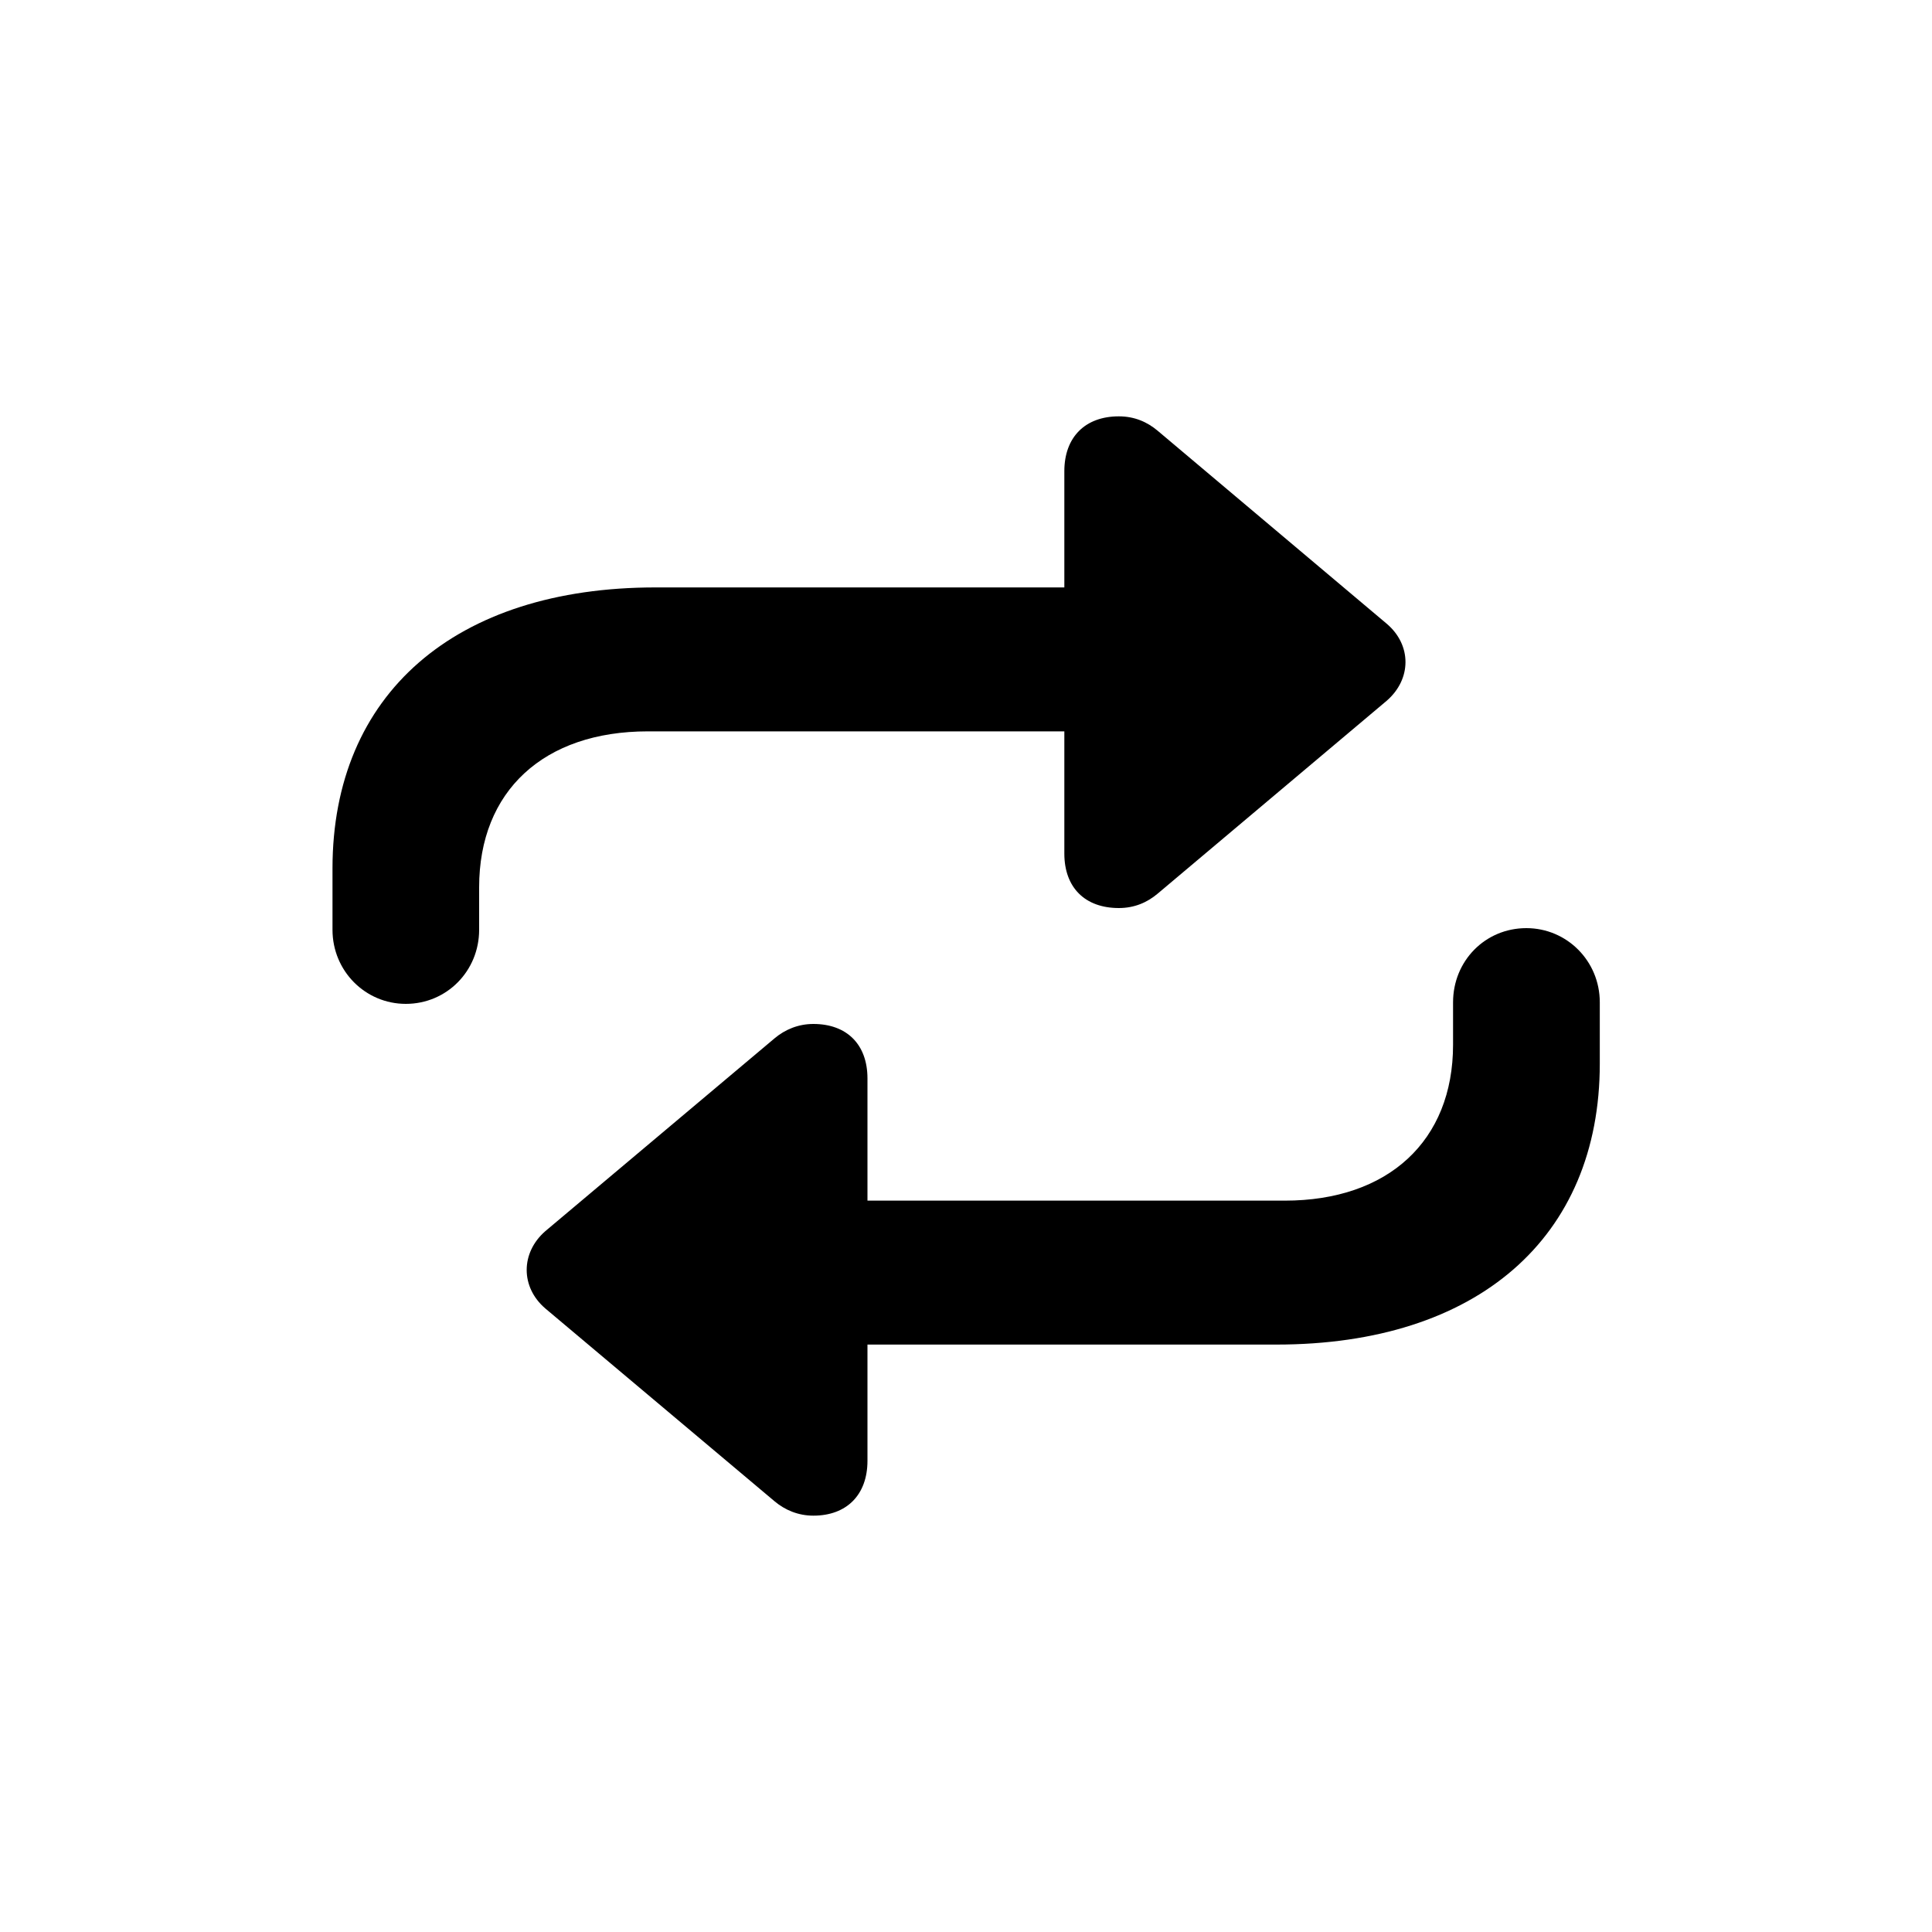
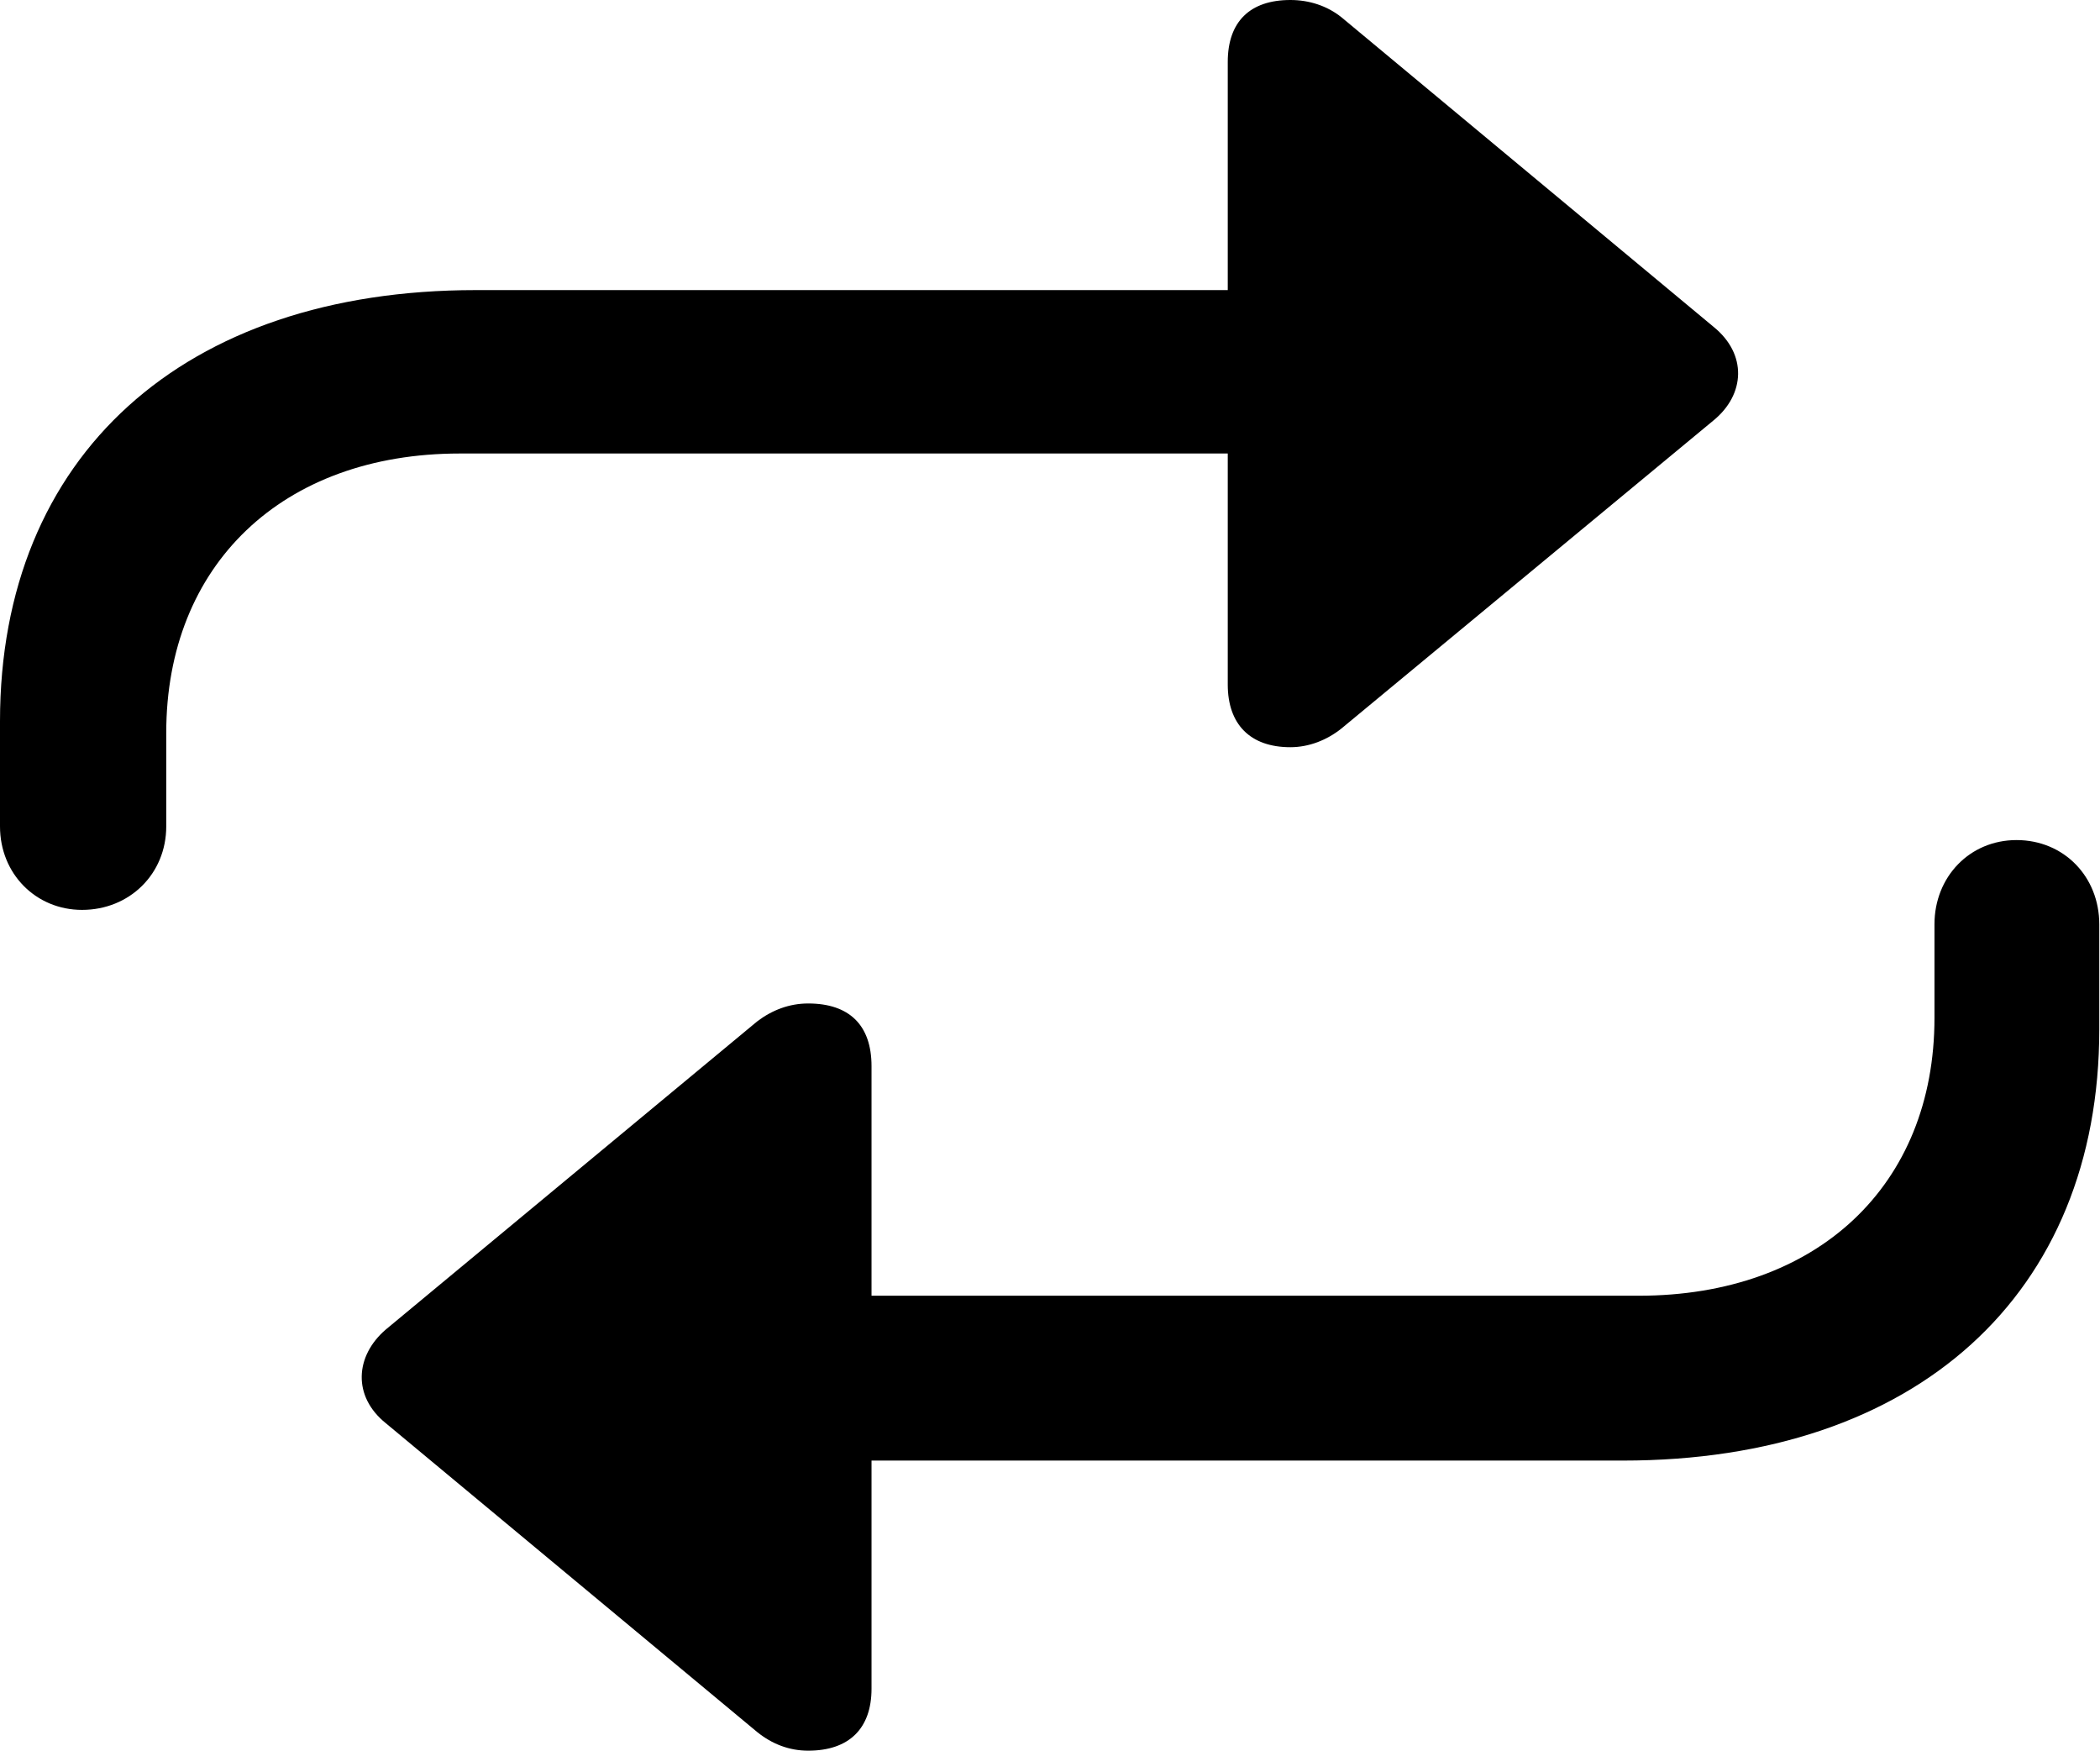
- <svg xmlns="http://www.w3.org/2000/svg" width="20" height="20" viewBox="0 0 20 20" fill="currentColor">
-   <path d="M4.201 10.392C4.624 10.392 4.96 10.052 4.96 9.625V9.185C4.96 8.189 5.628 7.571 6.707 7.571H11.018V8.836C11.018 9.189 11.233 9.4 11.582 9.4C11.744 9.4 11.876 9.342 11.984 9.251L14.353 7.256C14.615 7.031 14.615 6.675 14.353 6.455L11.984 4.459C11.876 4.368 11.744 4.31 11.582 4.31C11.233 4.31 11.018 4.526 11.018 4.878V6.081H6.786C4.711 6.081 3.442 7.185 3.442 8.99V9.625C3.442 10.052 3.782 10.392 4.201 10.392ZM8.98 15.122V13.919H13.212C15.291 13.919 16.561 12.815 16.561 11.01V10.376C16.561 9.948 16.22 9.608 15.801 9.608C15.374 9.608 15.042 9.948 15.042 10.376V10.815C15.042 11.811 14.37 12.429 13.3 12.429H8.98V11.164C8.98 10.811 8.765 10.6 8.42 10.6C8.263 10.6 8.126 10.658 8.018 10.749L5.645 12.745C5.388 12.969 5.388 13.325 5.645 13.545L8.018 15.541C8.126 15.632 8.263 15.69 8.42 15.69C8.765 15.69 8.98 15.474 8.98 15.122Z" fill="currentColor" />
+ <svg xmlns="http://www.w3.org/2000/svg" viewBox="3.49 4.65 29.18 24.32" width="29.18" height="24.32" fill="currentColor">
+   <path d="M4.63 17.29C5.29 17.29 5.80 16.79 5.80 16.13L5.80 14.83C5.80 12.50 7.41 10.95 9.88 10.95L20.55 10.95L20.55 14.16C20.55 14.71 20.86 15.03 21.42 15.03C21.68 15.03 21.93 14.93 22.13 14.77L27.30 10.49C27.74 10.13 27.77 9.57 27.30 9.19L22.13 4.89C21.93 4.73 21.68 4.65 21.42 4.65C20.86 4.65 20.55 4.95 20.55 5.51L20.55 8.68L10.10 8.68C6.04 8.68 3.49 10.98 3.49 14.67L3.49 16.13C3.49 16.79 3.99 17.29 4.63 17.29ZM15.60 28.11L15.60 24.94L26.04 24.94C30.12 24.94 32.66 22.63 32.66 18.95L32.66 17.49C32.66 16.83 32.17 16.32 31.51 16.32C30.86 16.32 30.37 16.83 30.37 17.49L30.37 18.79C30.37 21.12 28.74 22.65 26.26 22.65L15.60 22.65L15.60 19.46C15.60 18.89 15.29 18.59 14.72 18.59C14.46 18.59 14.22 18.68 14.01 18.84L8.85 23.12C8.42 23.49 8.39 24.05 8.85 24.42L14.01 28.71C14.22 28.88 14.46 28.97 14.72 28.97C15.29 28.97 15.60 28.66 15.60 28.11Z" />
</svg>
